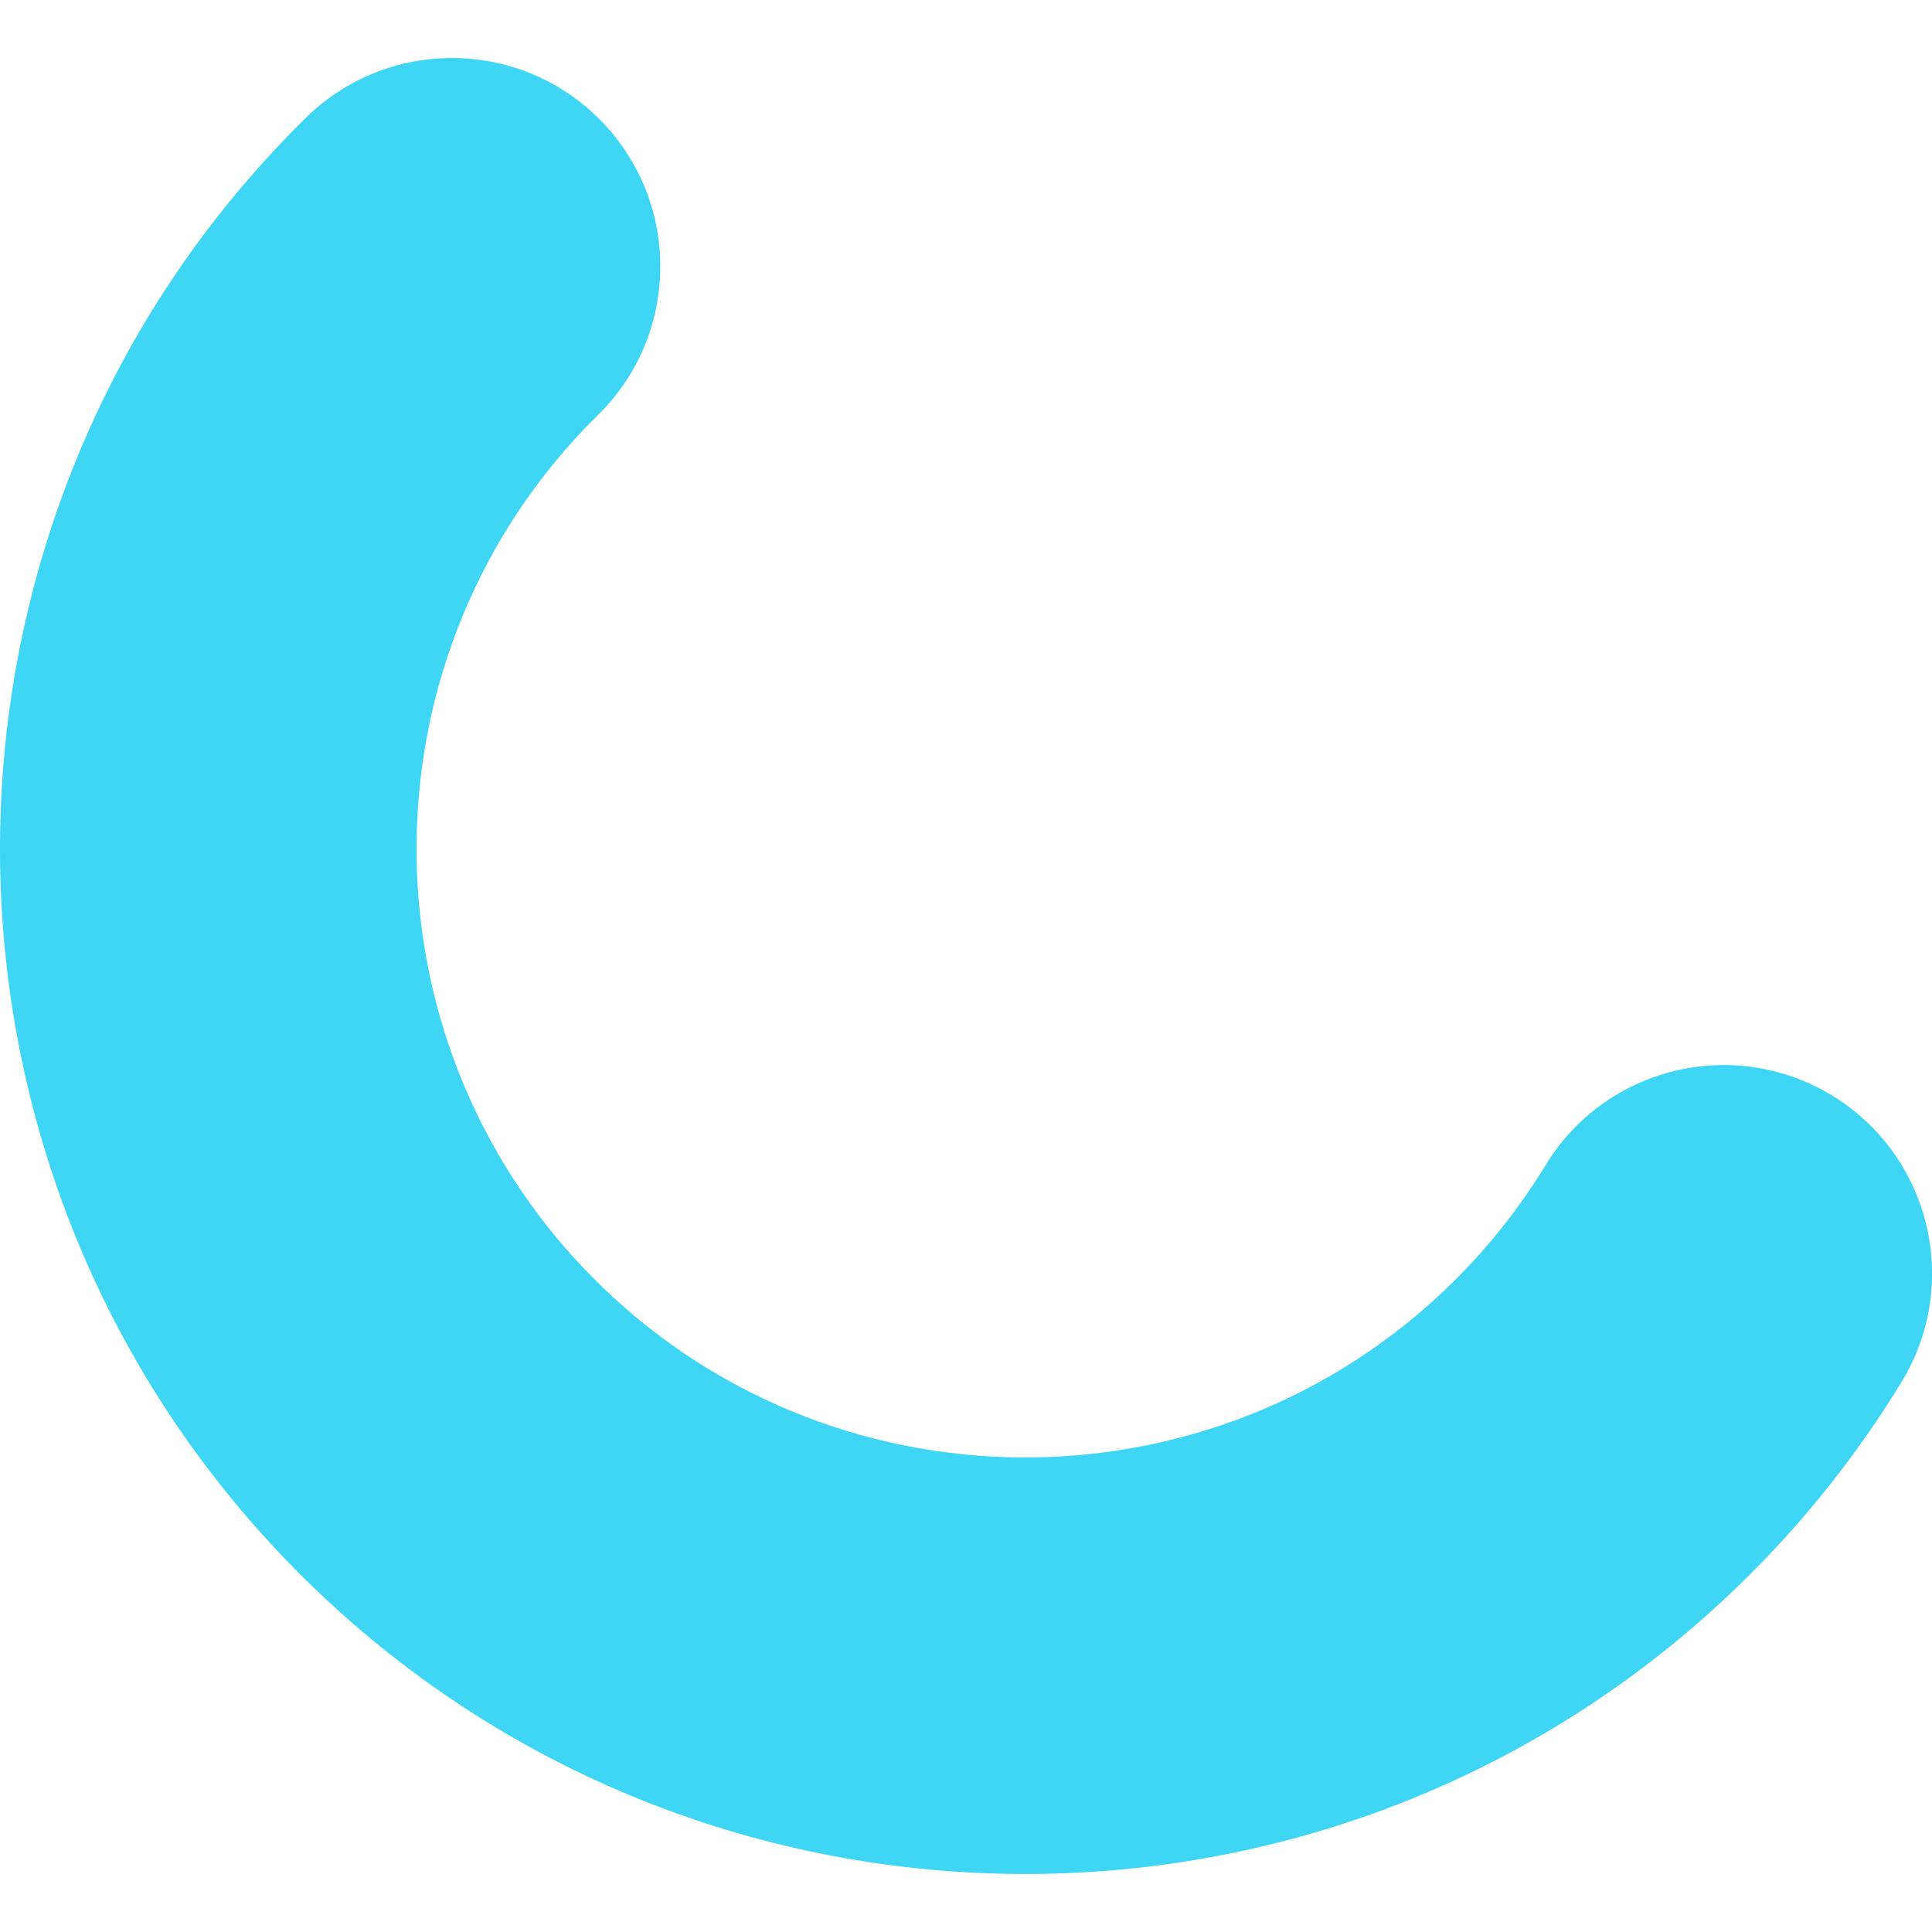
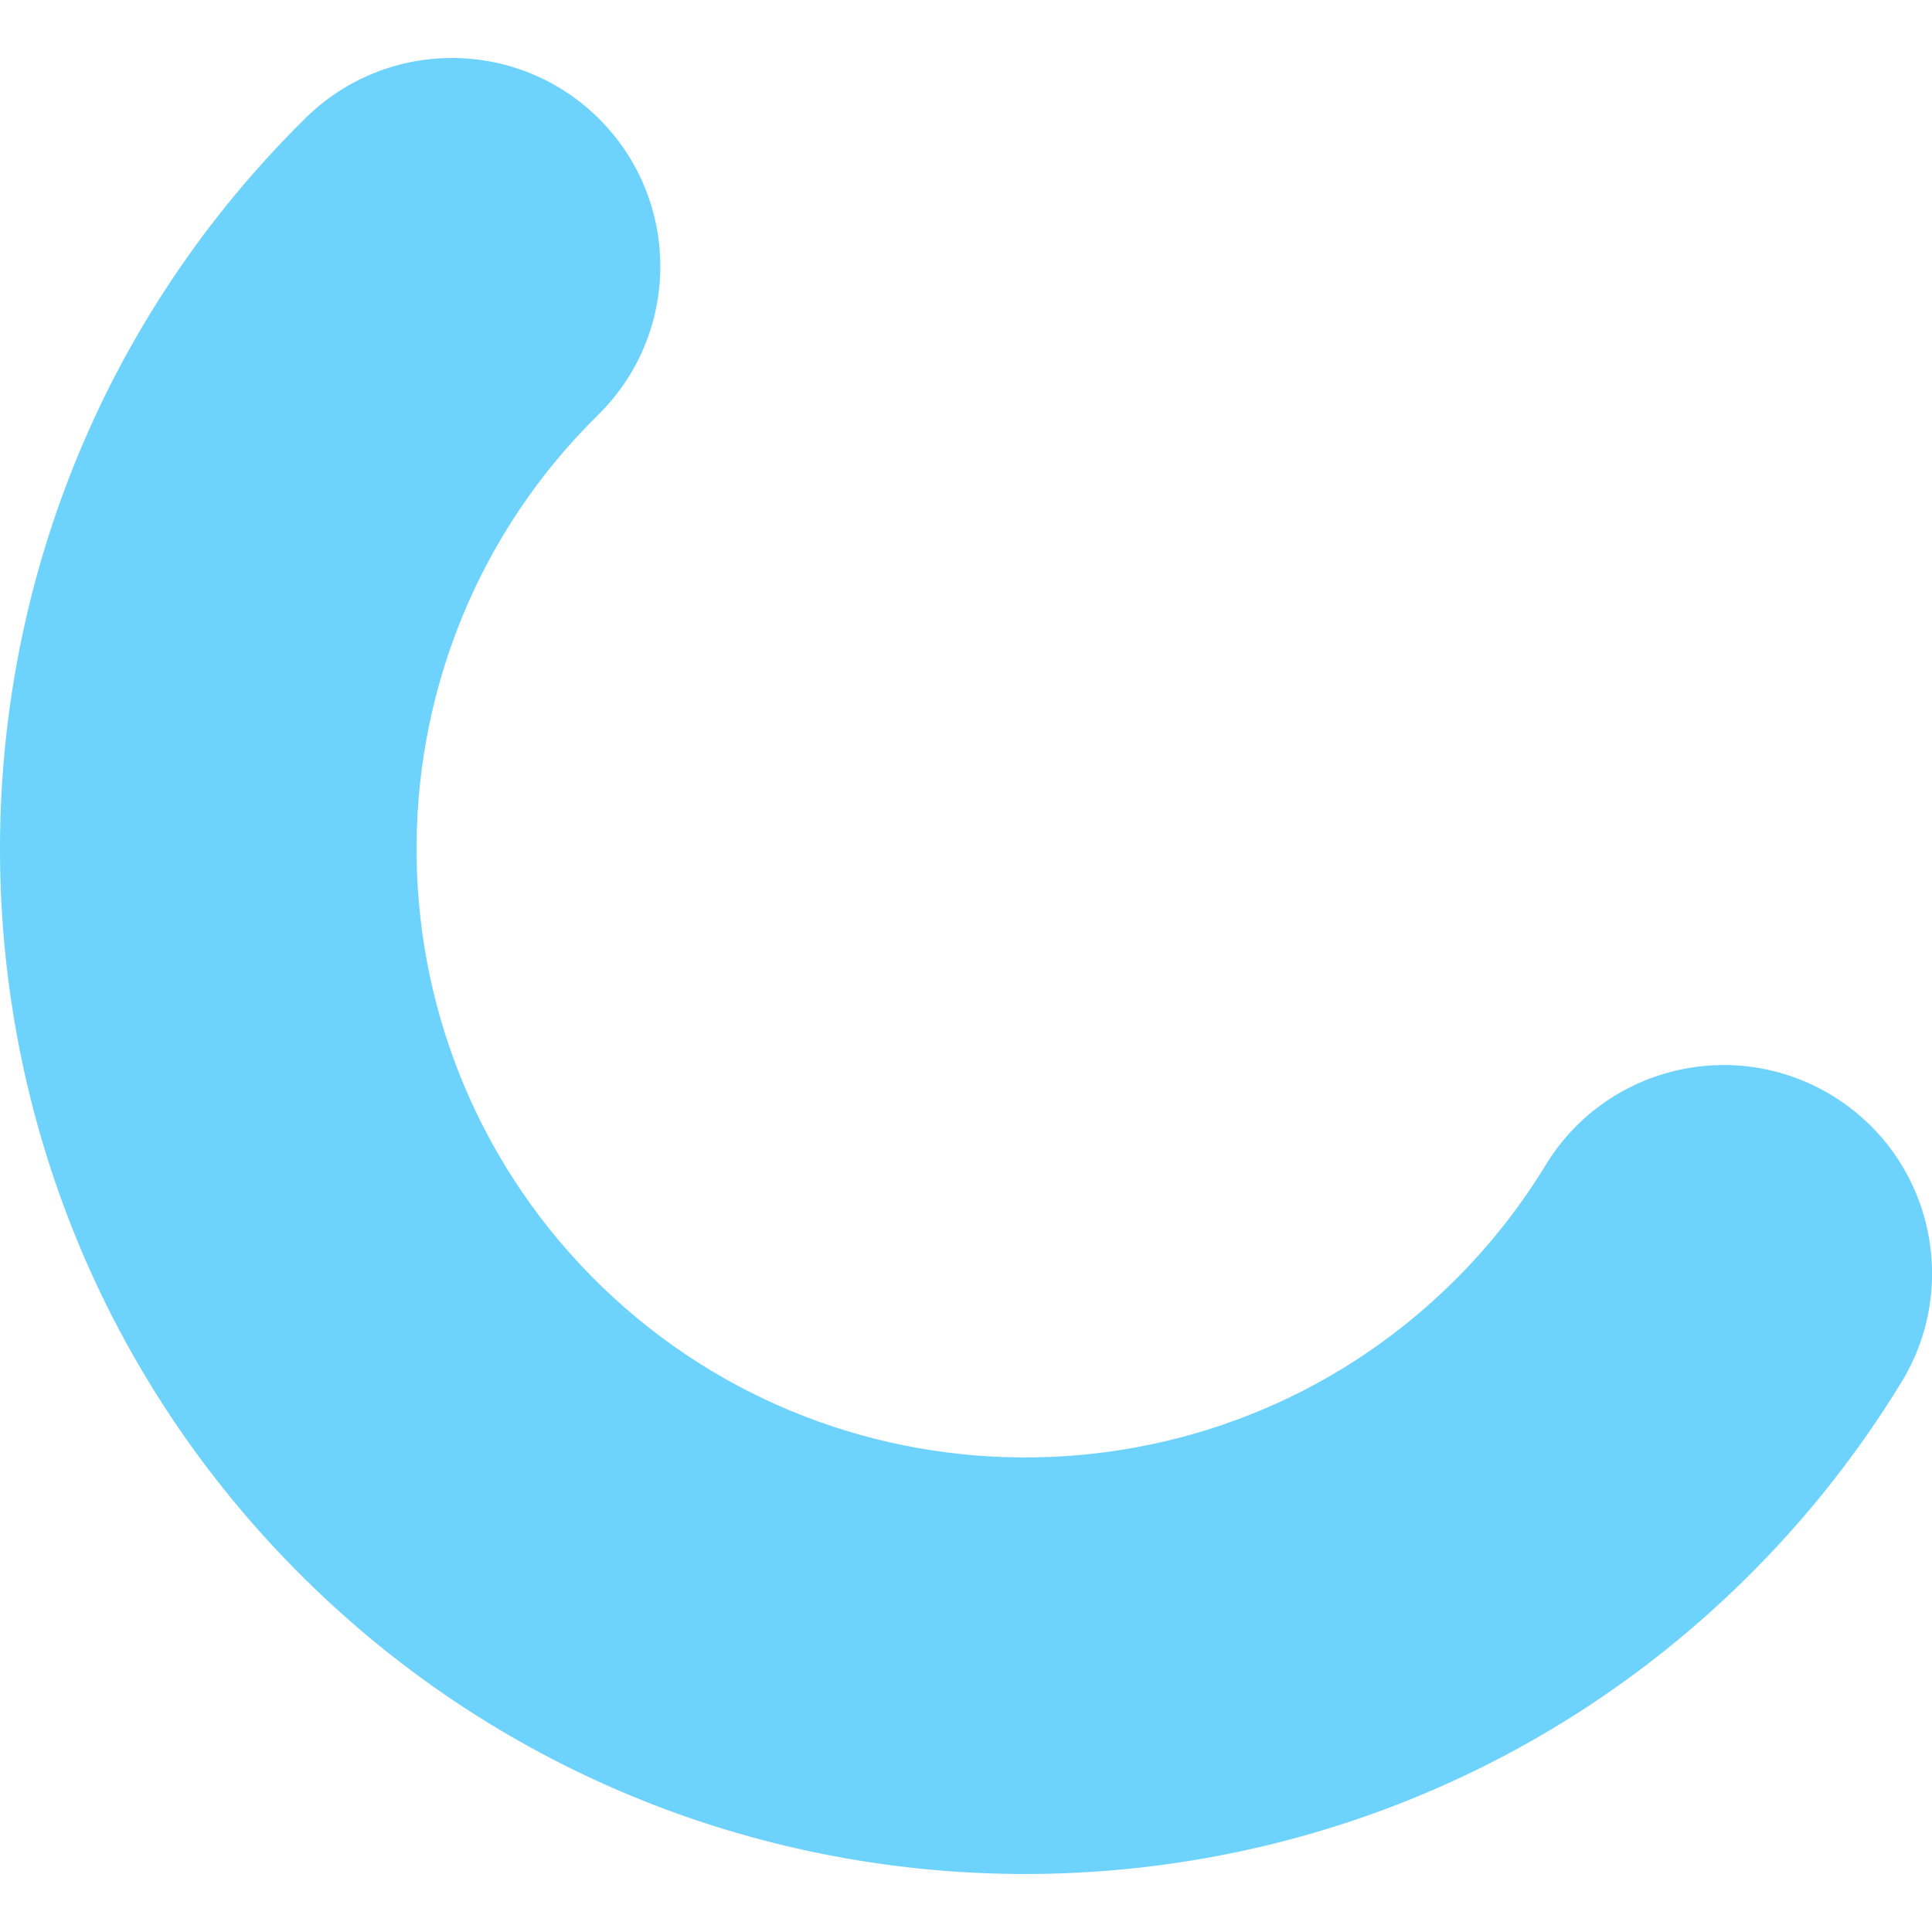
<svg xmlns="http://www.w3.org/2000/svg" id="SvgjsSvg1001" width="288" height="288" version="1.1">
  <defs id="SvgjsDefs1002" />
  <g id="SvgjsG1008" transform="matrix(1,0,0,1,0,0)">
-     <svg viewBox="0 0 1009.27 948.67" width="288" height="288">
-       <g data-name="Capa 2" fill="#ff6699" class="color000 svgShape">
-         <path fill="#3fd6f5" d="M911.27,795.06C700.7,1002.25,360.81,999.5,153.61,788.92S-50.83,238.46,159.75,31.26A108.85,108.85,0,0,1,312.44,186.44c-125,123-126.65,324.78-3.65,449.79s324.79,126.65,449.8,3.65a319.49,319.49,0,0,0,48.83-61.52,108.85,108.85,0,0,1,186,113.2A537.07,537.07,0,0,1,911.27,795.06Z" data-name="Capa 1" class="colorf6d971 svgShape" />
-       </g>
+     <svg width="288" height="288">
+       <svg width="288" height="288" viewBox="0 0 1009.27 948.67">
+         <g fill="#ff6699" class="color000 svgShape colorf69" data-name="Capa 2">
+           <path fill="#6dd3fd" d="M911.27,795.06C700.7,1002.25,360.81,999.5,153.61,788.92S-50.83,238.46,159.75,31.26A108.85,108.85,0,0,1,312.44,186.44c-125,123-126.65,324.78-3.65,449.79s324.79,126.65,449.8,3.65a319.49,319.49,0,0,0,48.83-61.52,108.85,108.85,0,0,1,186,113.2A537.07,537.07,0,0,1,911.27,795.06Z" class="colorf6d971 svgShape color3fd6f5" data-name="Capa 1" />
+         </g>
+       </svg>
    </svg>
  </g>
</svg>
